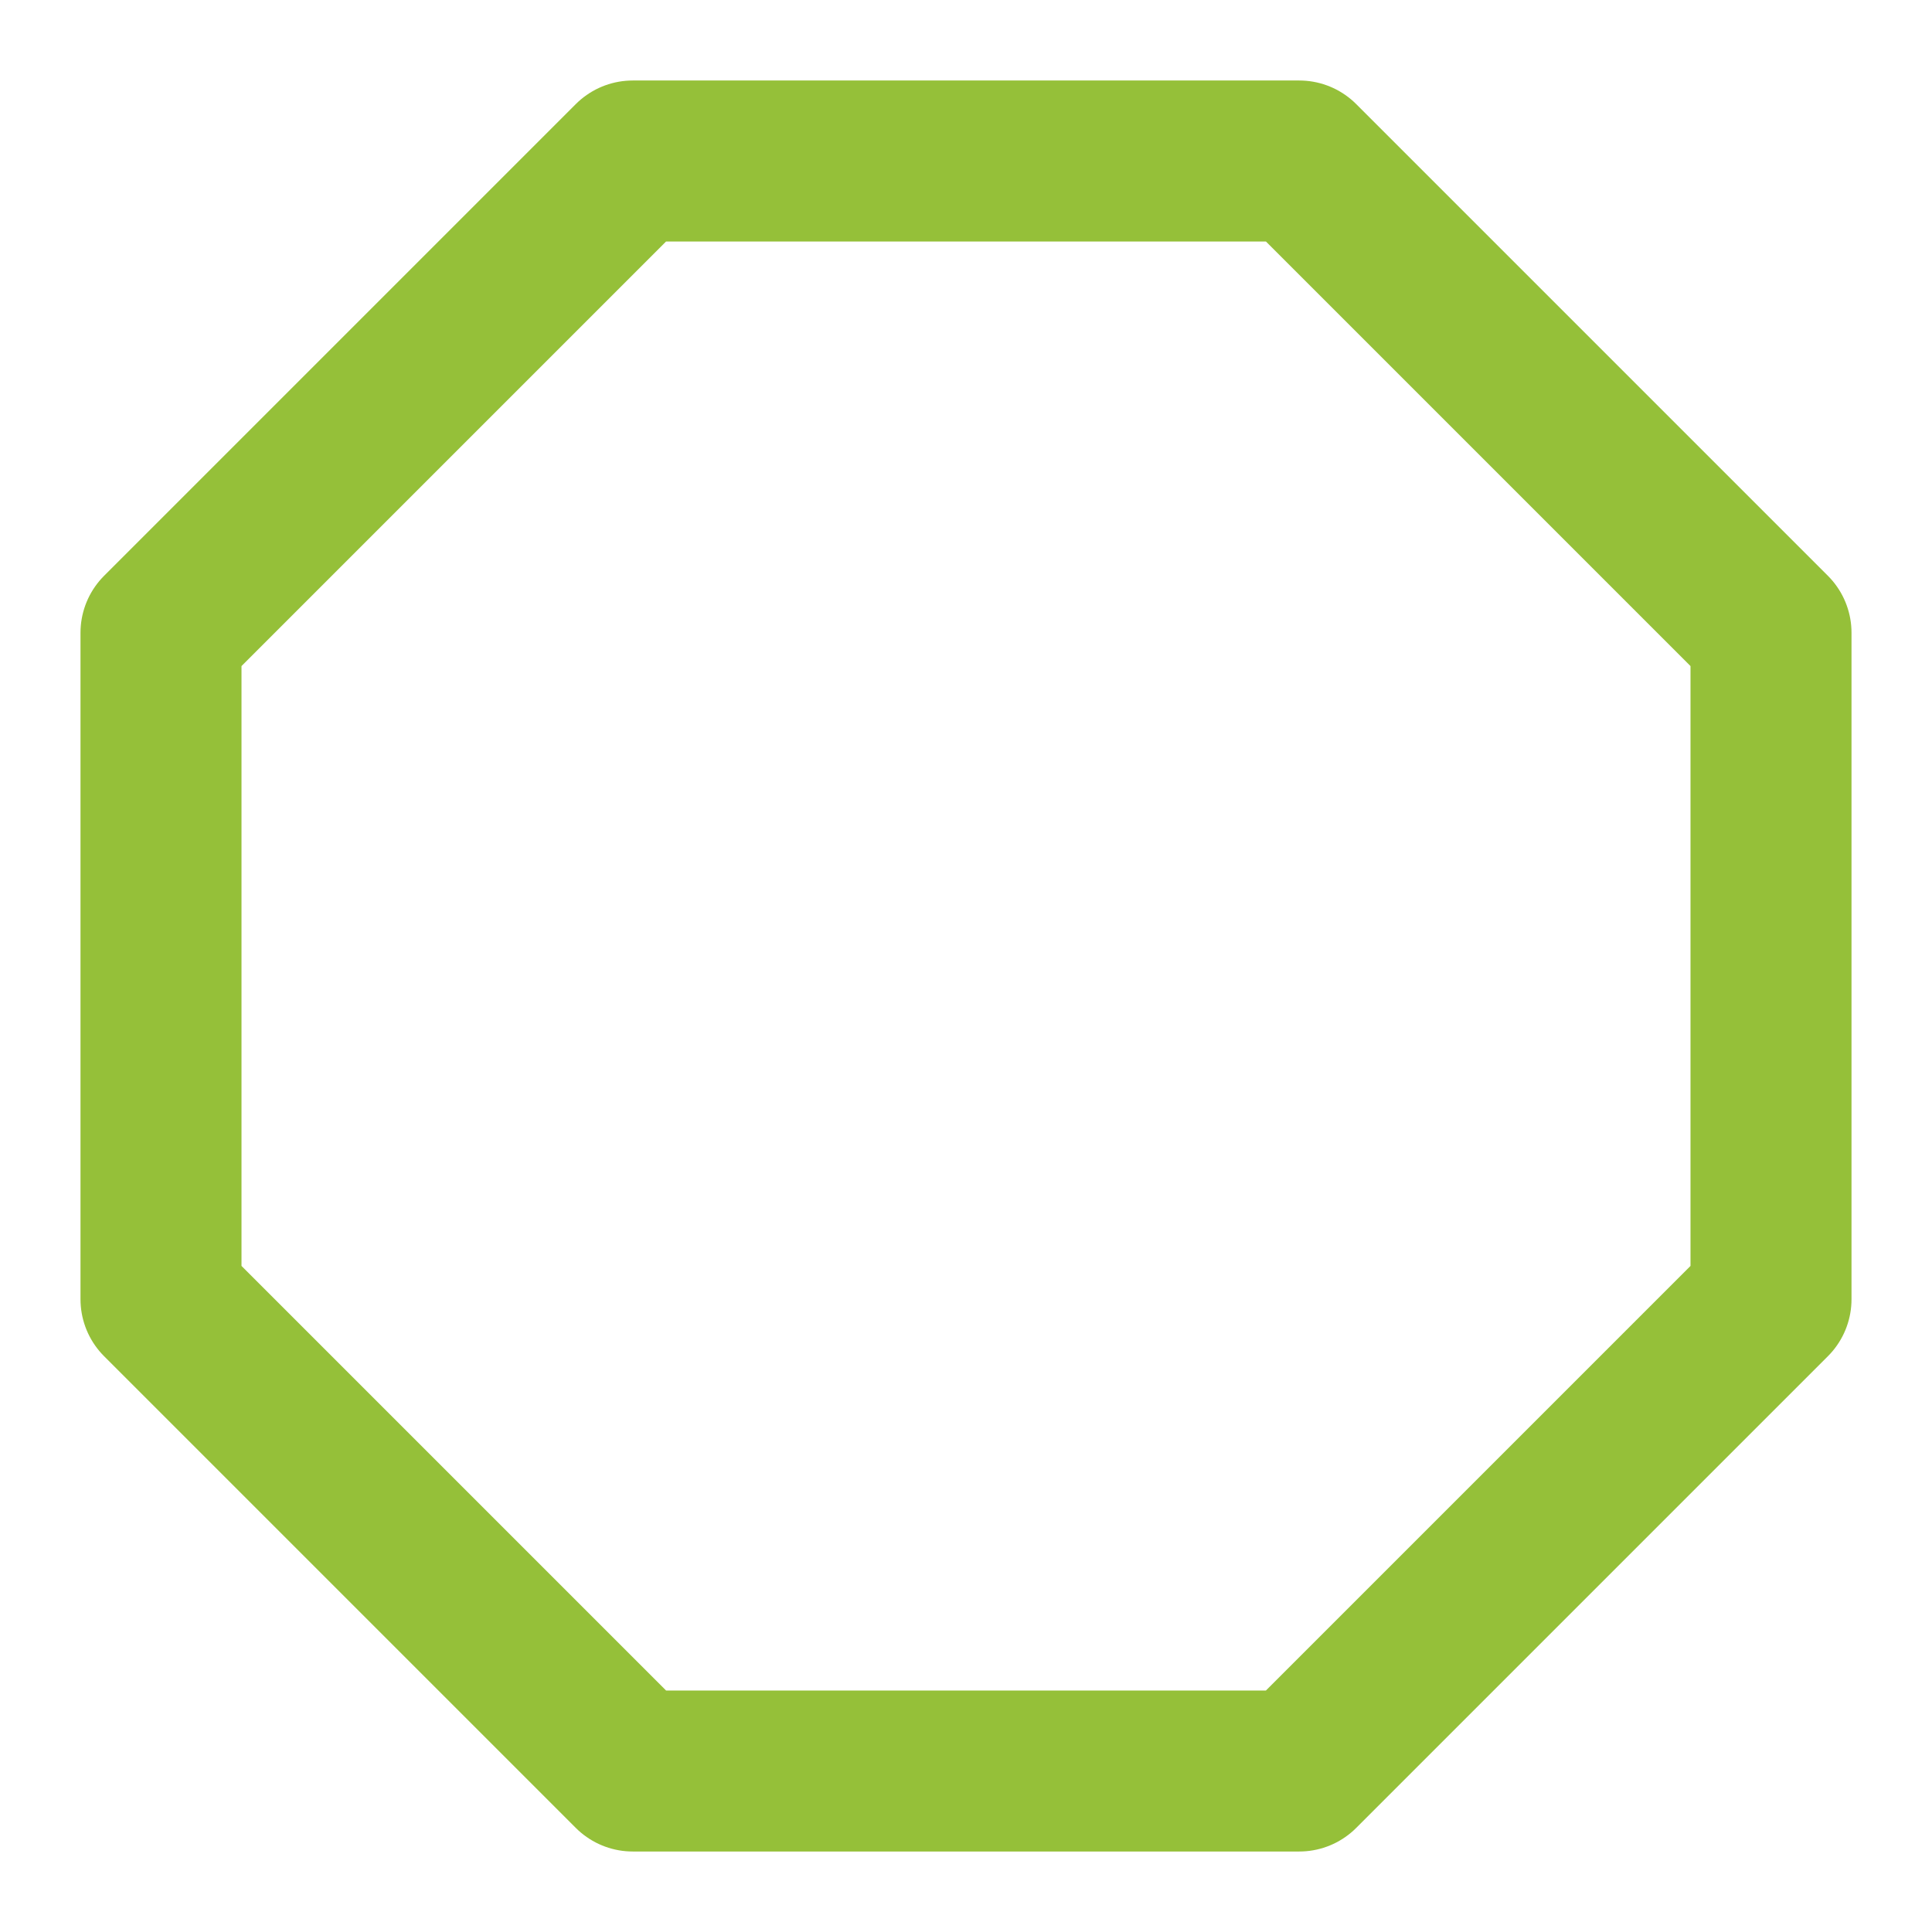
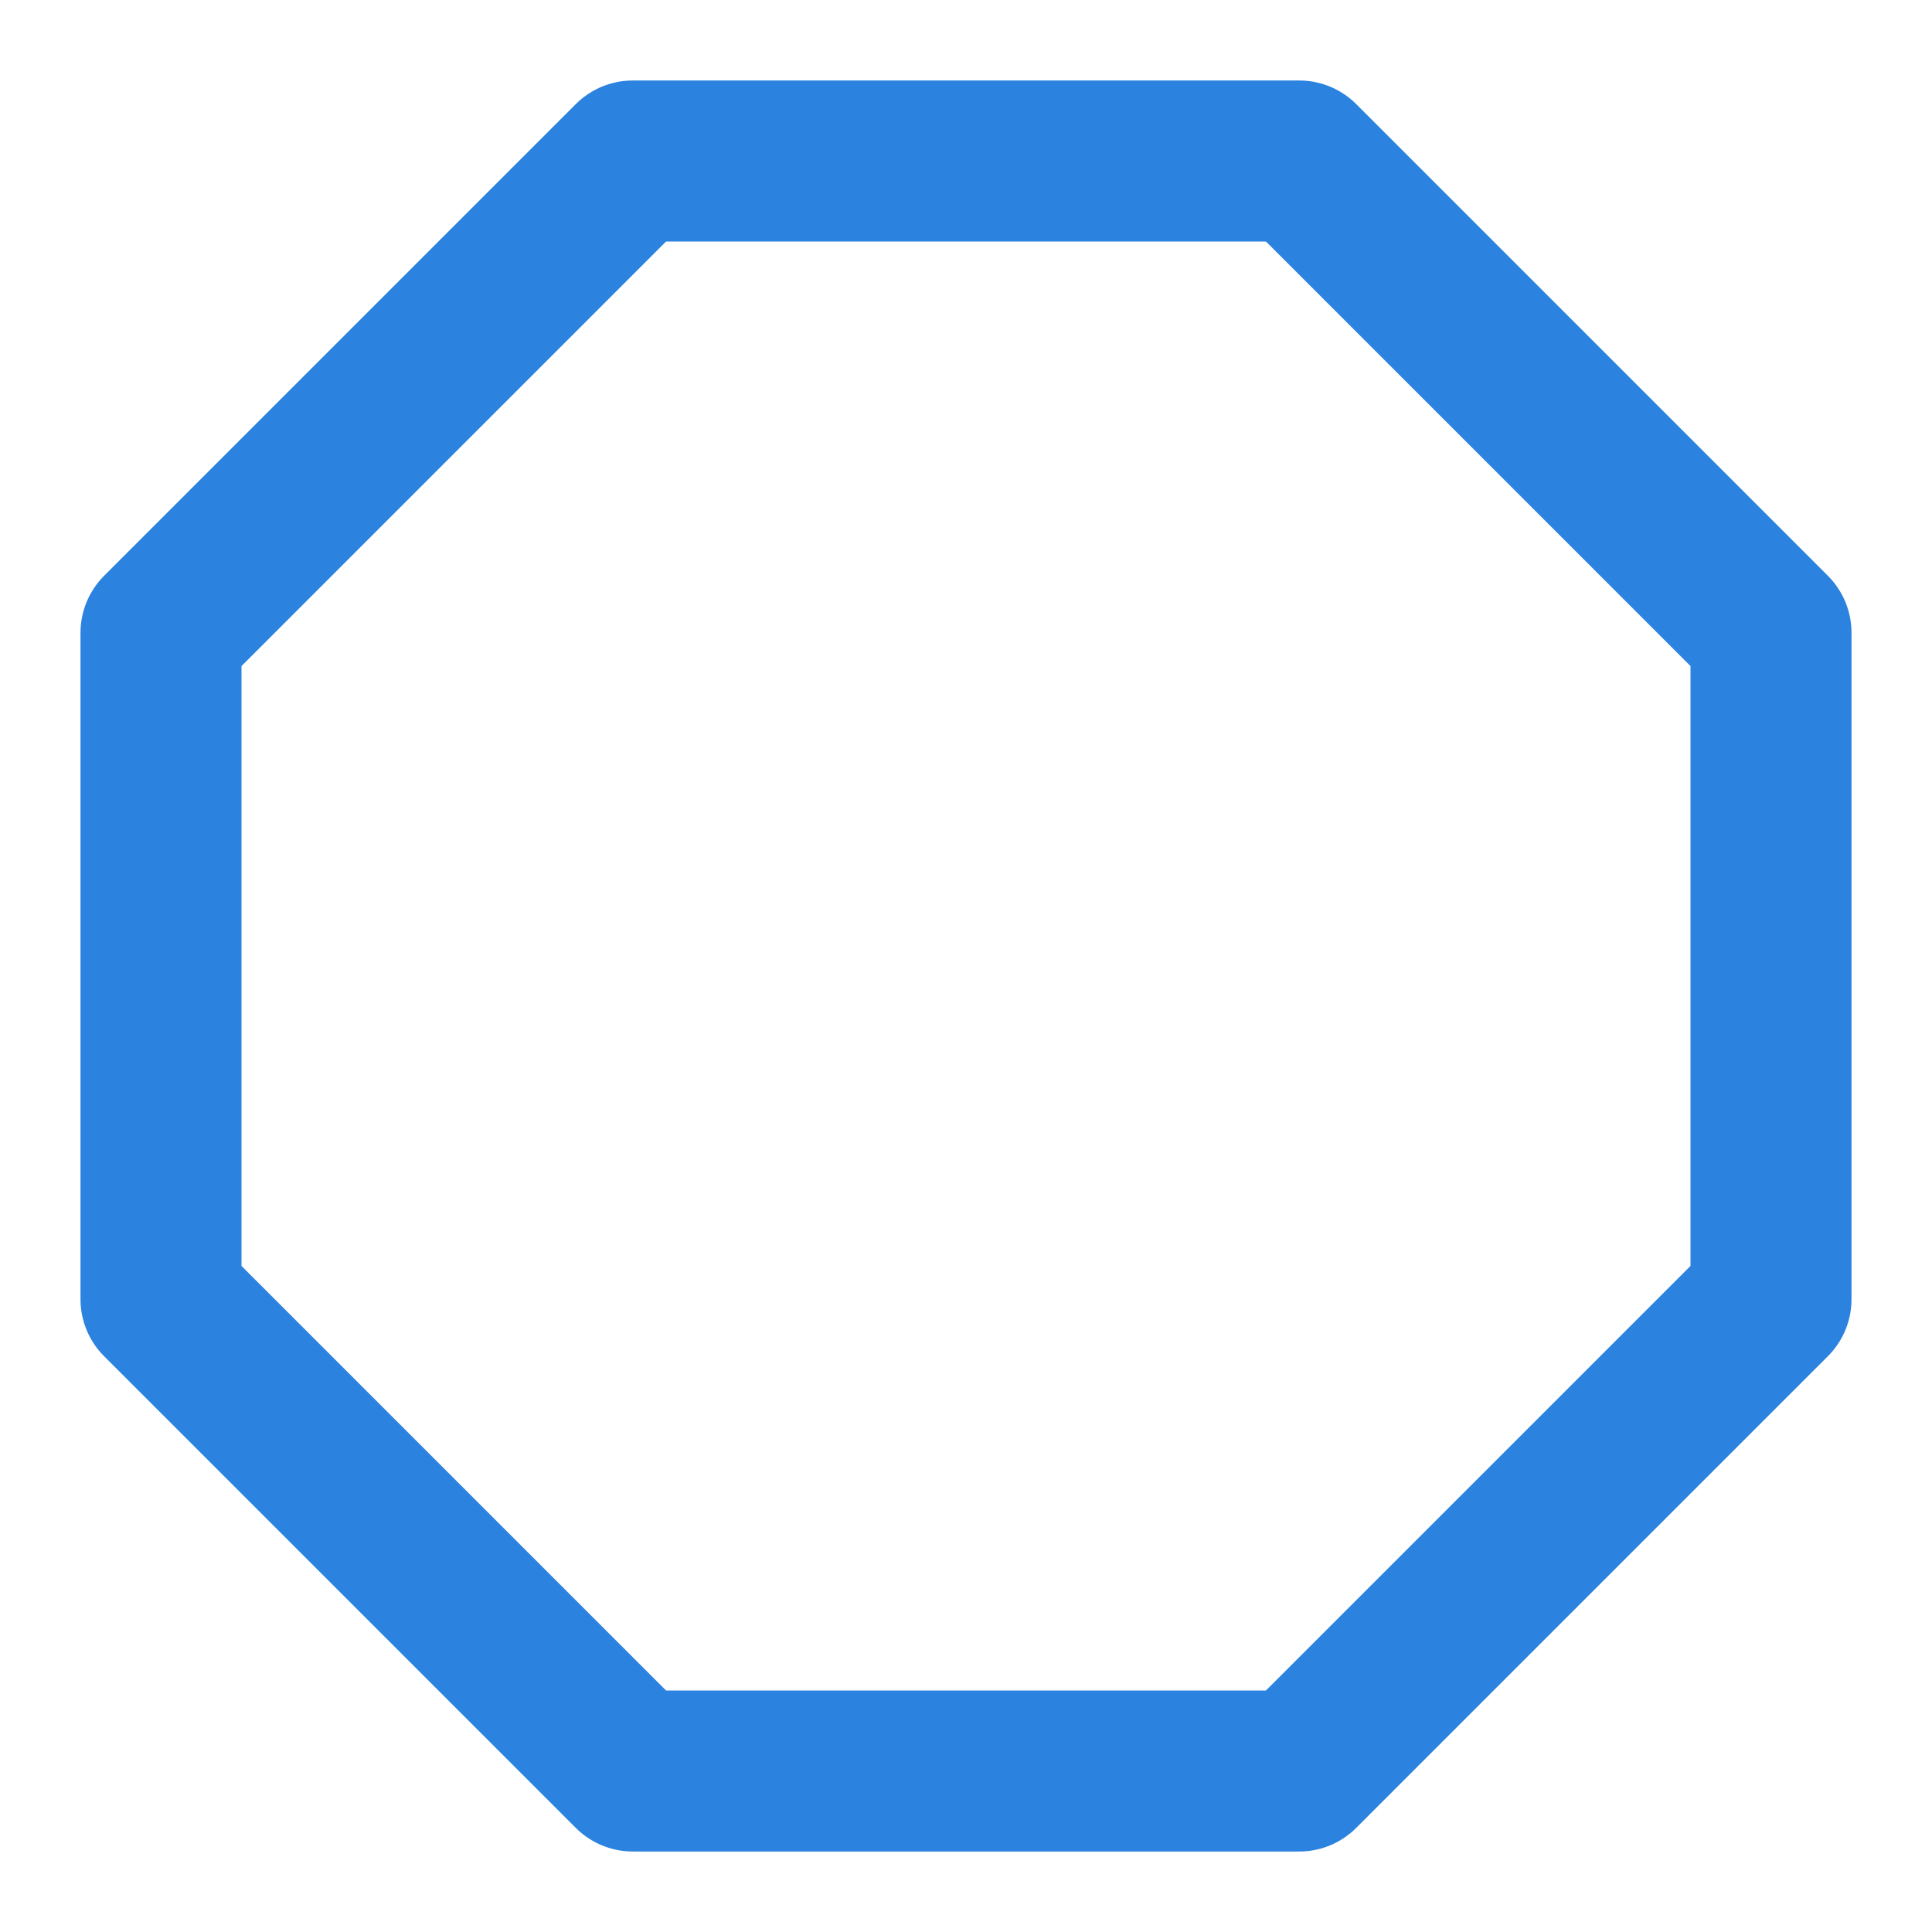
- <svg xmlns="http://www.w3.org/2000/svg" width="32" height="32" viewBox="0 0 24 24" fill="none" stroke="rgb(149, 192, 57)" stroke-width="2" stroke-linecap="round" stroke-linejoin="round" class="feather feather-octagon">
+ <svg xmlns="http://www.w3.org/2000/svg" width="32" height="32" viewBox="0 0 24 24" fill="none" stroke="rgb(43, 131, 223)" stroke-width="2" stroke-linecap="round" stroke-linejoin="round" class="feather feather-octagon">
  <polygon points="7.86 2 16.14 2 22 7.86 22 16.14 16.14 22 7.86 22 2 16.14 2 7.86 7.86 2" />
</svg>
